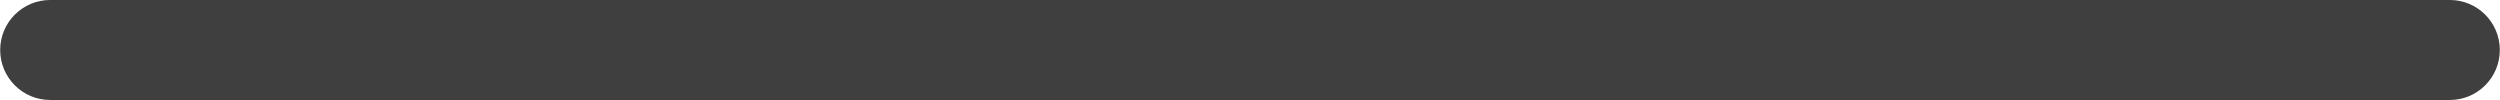
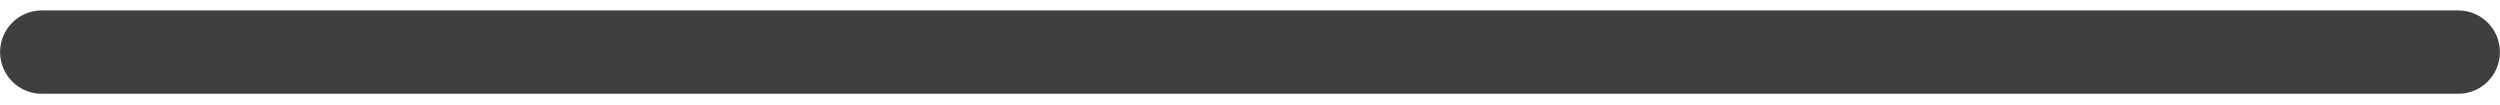
- <svg xmlns="http://www.w3.org/2000/svg" width="200" height="8" viewBox="0 0 52.917 2.117" version="1.1" id="svg8">
+ <svg xmlns="http://www.w3.org/2000/svg" width="240" height="10" viewBox="0 0 63.5 2.646" version="1.1" id="svg8">
  <defs id="defs2" />
-   <g id="layer1" transform="translate(0,-294.8833)">
-     <rect style="opacity:1;fill:#3f3f3f;fill-opacity:1;stroke:none;stroke-width:0.952;stroke-linecap:round;stroke-linejoin:bevel;stroke-miterlimit:4;stroke-dasharray:none;stroke-opacity:1;paint-order:normal" id="rect856" width="52.917" height="2.117" x="0" y="294.883" ry="1.058" rx="1.058" />
+   <g id="layer1" transform="translate(0,-294.3542)">
+     <rect style="opacity:1;fill:#3f3f3f;fill-opacity:1;stroke:none;stroke-width:1.043;stroke-linecap:round;stroke-linejoin:bevel;stroke-miterlimit:4;stroke-dasharray:none;stroke-opacity:1;paint-order:normal" id="rect856" width="63.5" height="2.117" x="0" y="294.619" ry="1.058" rx="1.058" />
  </g>
</svg>
